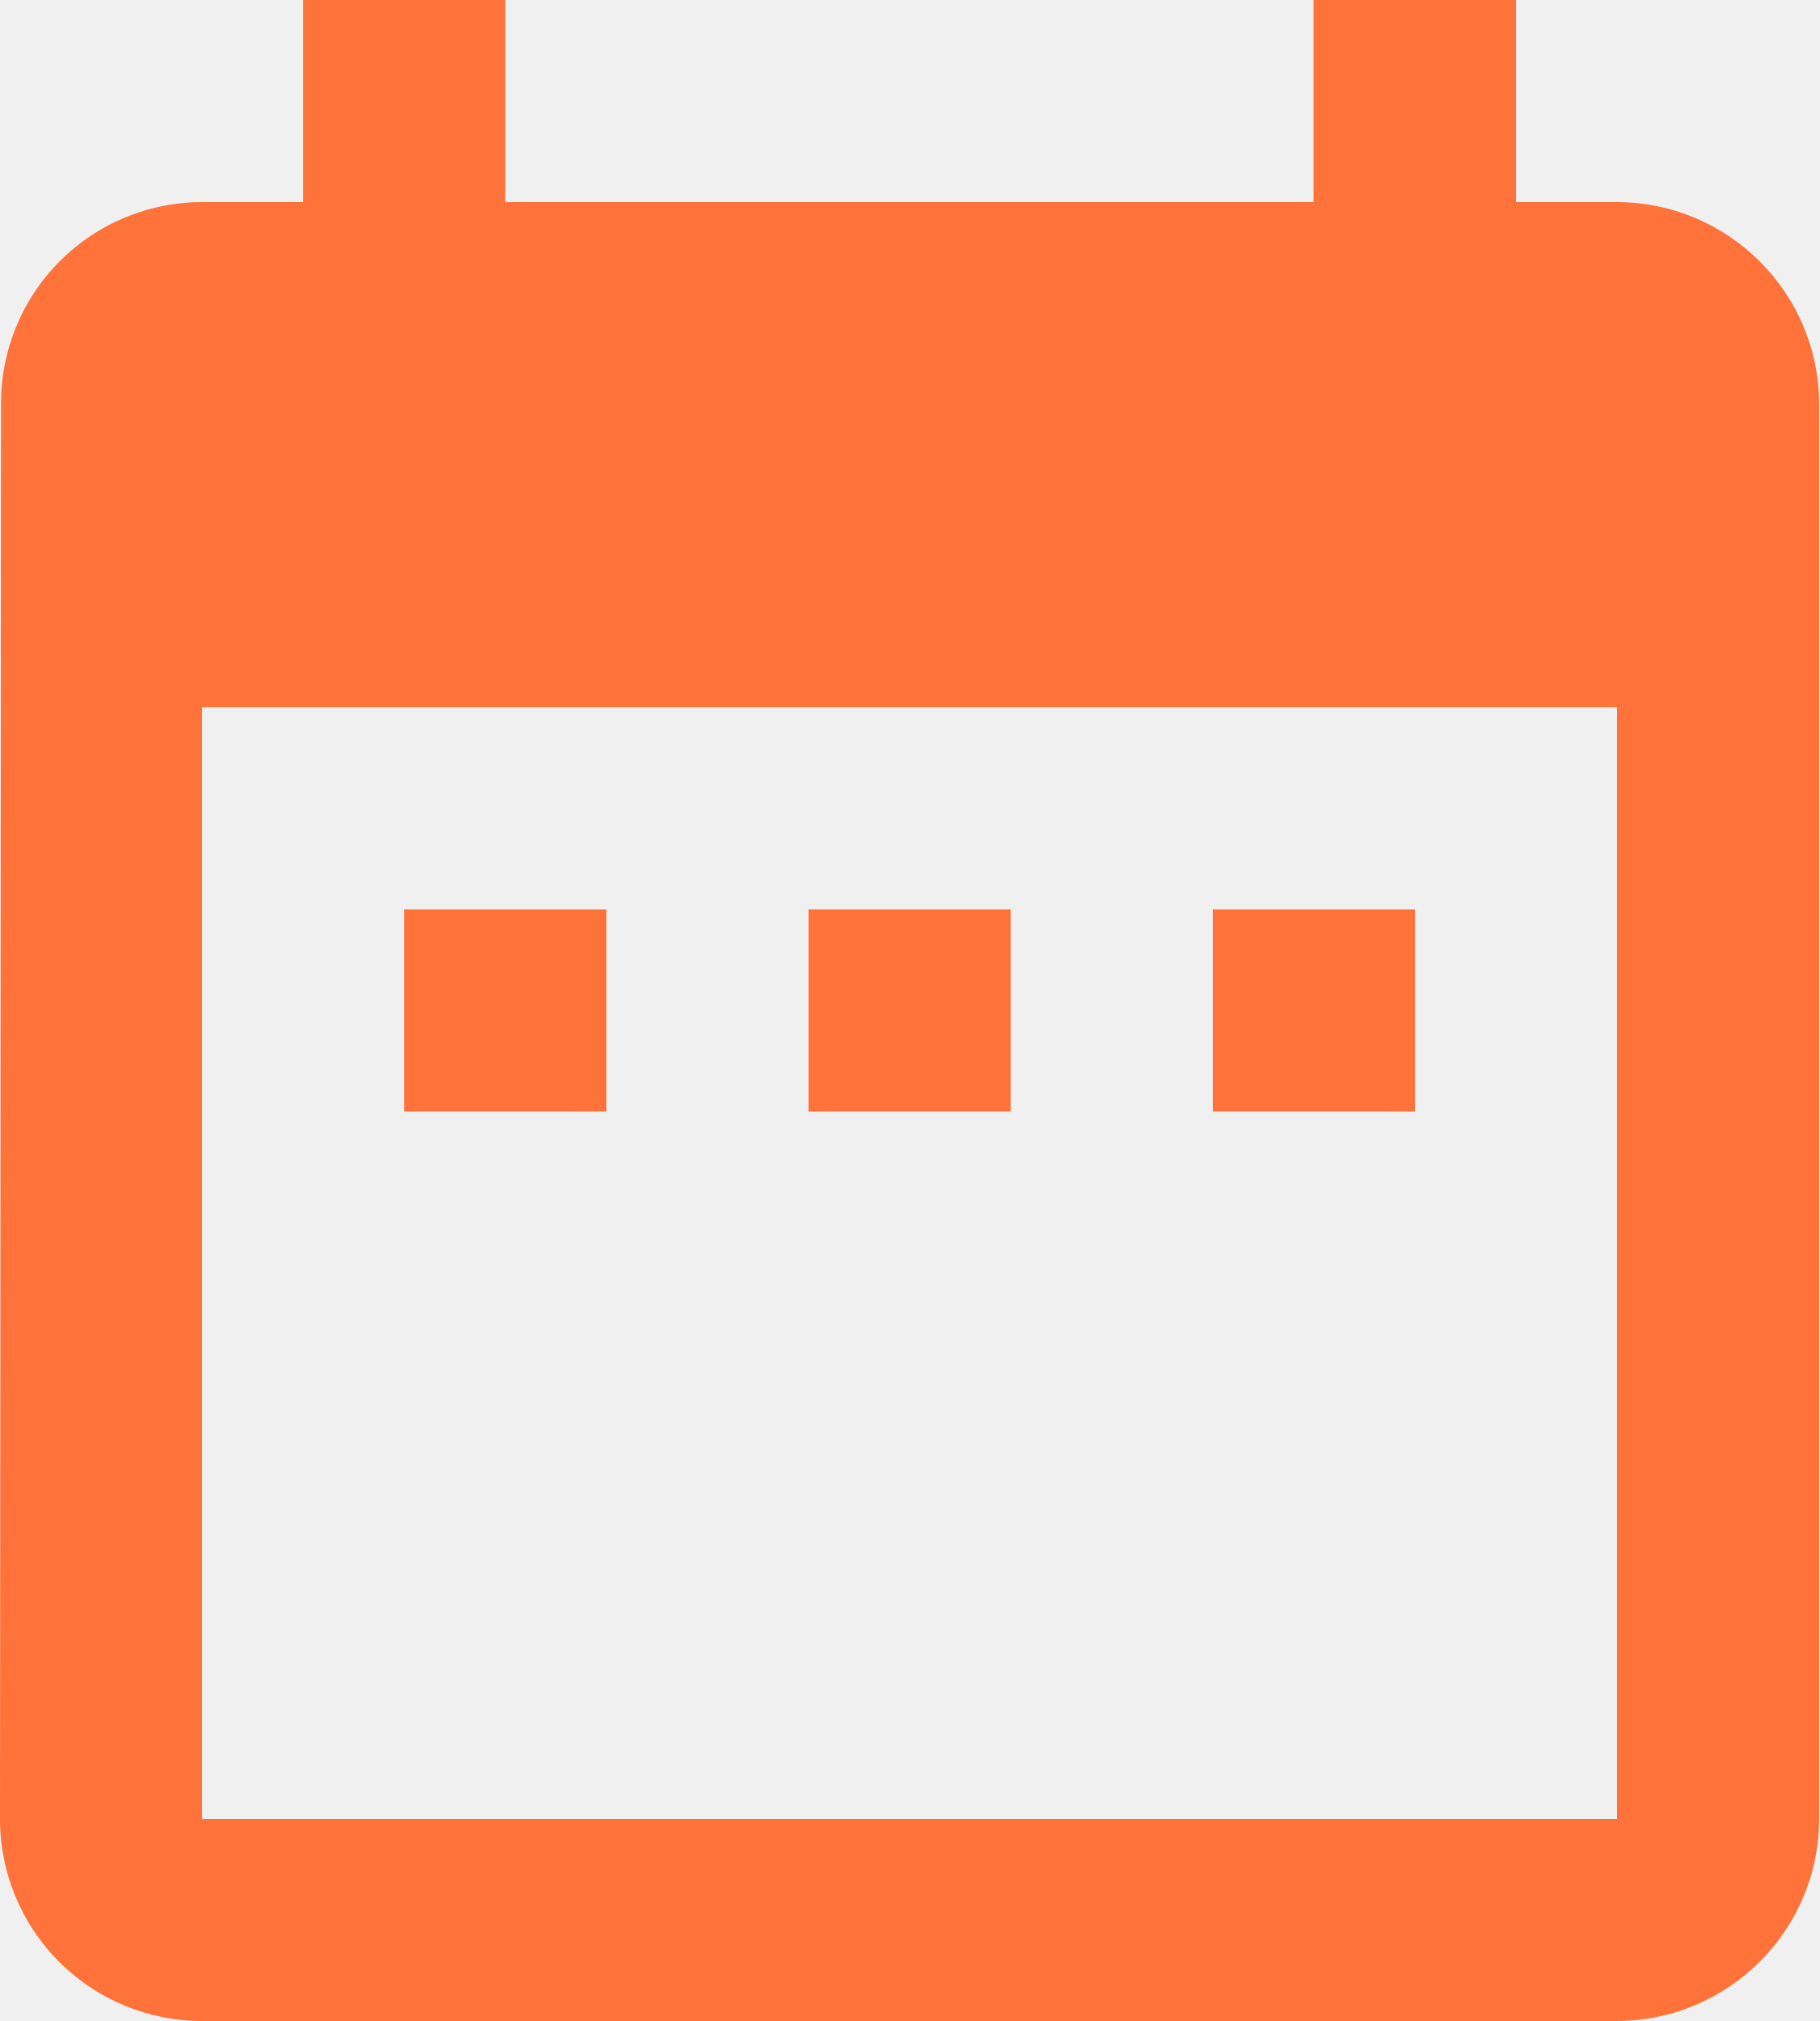
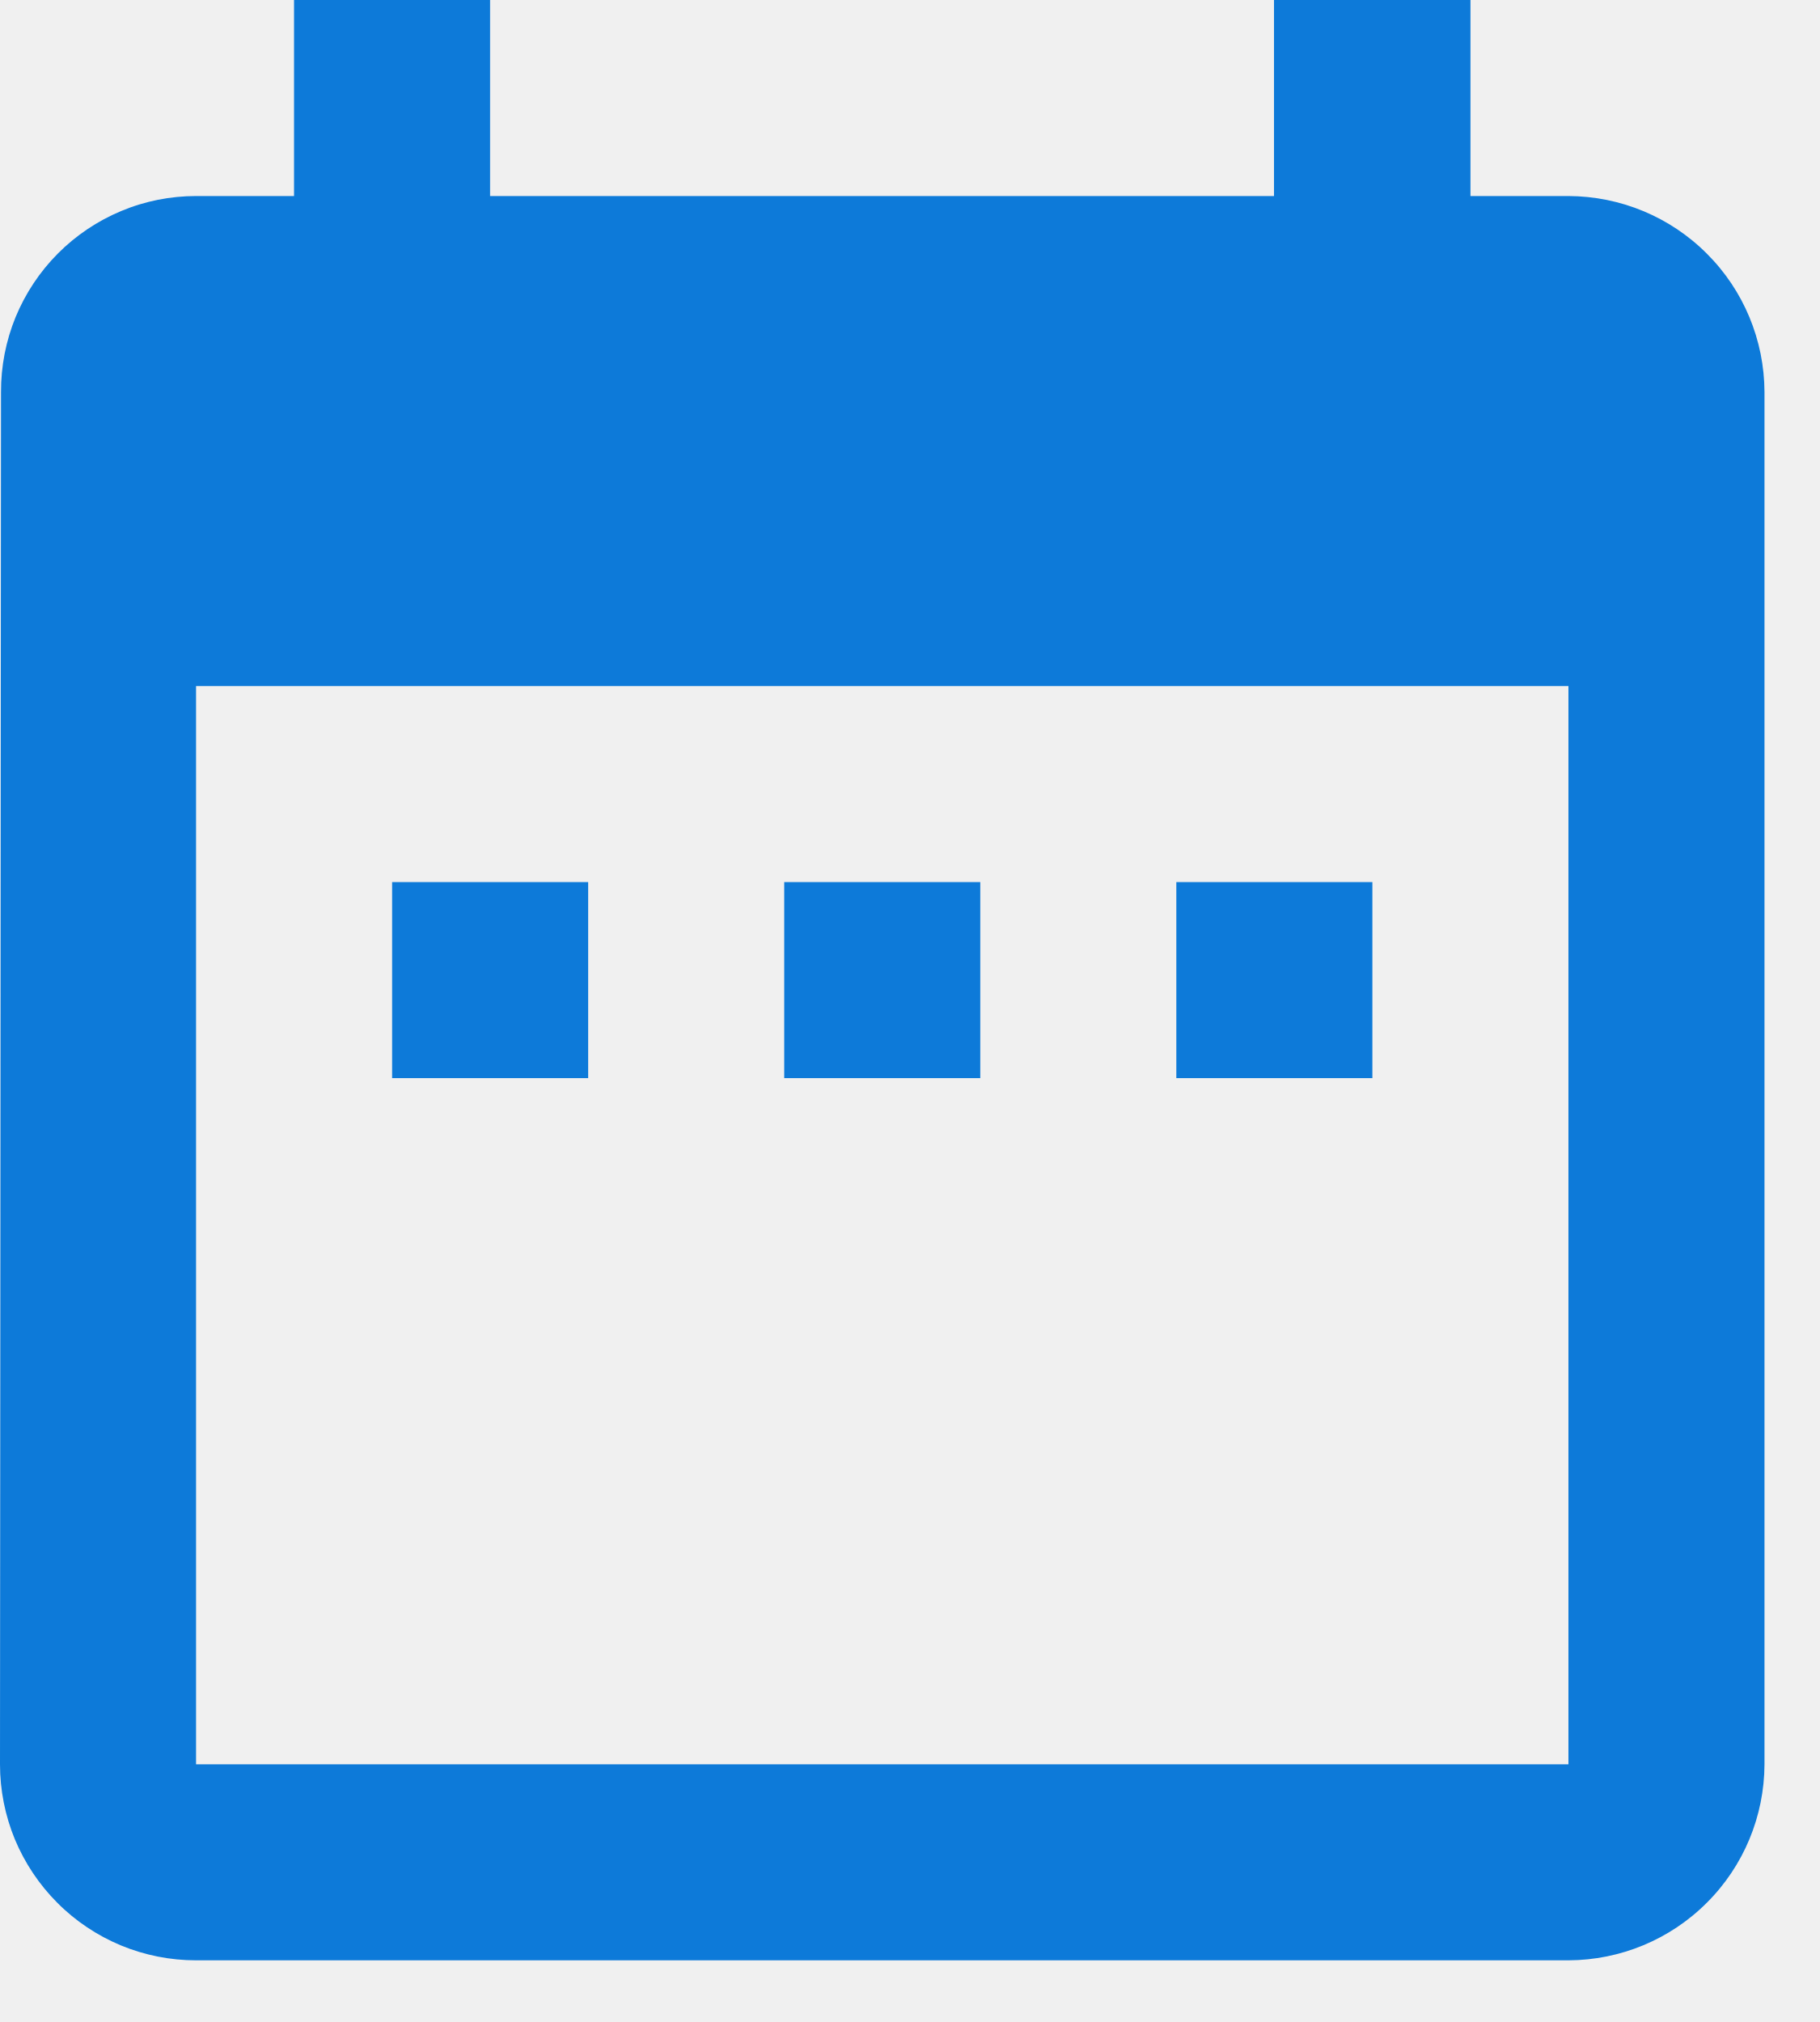
- <svg xmlns="http://www.w3.org/2000/svg" width="17.451" height="19.39" viewBox="0 0 17.451 19.39">
-   <path id="Icon_material-date-range" data-name="Icon material-date-range" d="M10.317,11.725H8.378v1.939h1.939Zm3.878,0H12.256v1.939h1.939Zm3.878,0H16.134v1.939h1.939Zm1.939-6.786h-.969V3H17.1V4.939H9.347V3H7.408V4.939H6.439A1.93,1.93,0,0,0,4.51,6.878L4.5,20.451A1.938,1.938,0,0,0,6.439,22.39H20.012a1.945,1.945,0,0,0,1.939-1.939V6.878A1.945,1.945,0,0,0,20.012,4.939Zm0,15.512H6.439V9.786H20.012Z" transform="translate(-4.5 -3)" fill="#ff723a" />
+ <svg xmlns="http://www.w3.org/2000/svg" width="18" height="20" viewBox="0 0 18 20" fill="none">
+   <g clip-path="url(#clip0_60_713)">
+     <path d="M5.817 8.725H3.878V10.664H5.817V8.725ZM9.695 8.725H7.756V10.664H9.695V8.725ZM13.573 8.725H11.634V10.664H13.573V8.725ZM15.512 1.939H14.543V0H12.6V1.939H4.847V0H2.908V1.939H1.939C1.685 1.939 1.433 1.989 1.199 2.087C0.964 2.185 0.751 2.328 0.572 2.508C0.393 2.688 0.251 2.902 0.154 3.137C0.058 3.372 0.009 3.624 0.01 3.878L2.58155e-07 17.451C-0 17.706 0.05 17.958 0.147 18.193C0.245 18.428 0.388 18.642 0.568 18.822C0.748 19.003 0.962 19.145 1.197 19.243C1.432 19.34 1.684 19.39 1.939 19.39H15.512C16.026 19.388 16.518 19.184 16.881 18.82C17.245 18.457 17.449 17.965 17.451 17.451V3.878C17.449 3.364 17.245 2.872 16.881 2.509C16.518 2.145 16.026 1.941 15.512 1.939ZM15.512 17.451H1.939V6.786H15.512V17.451Z" fill="#0D7AD9" />
+   </g>
+   <defs>
+     <clipPath id="clip0_60_713">
+       <rect width="17.451" height="19.39" fill="white" />
+     </clipPath>
+   </defs>
</svg>
